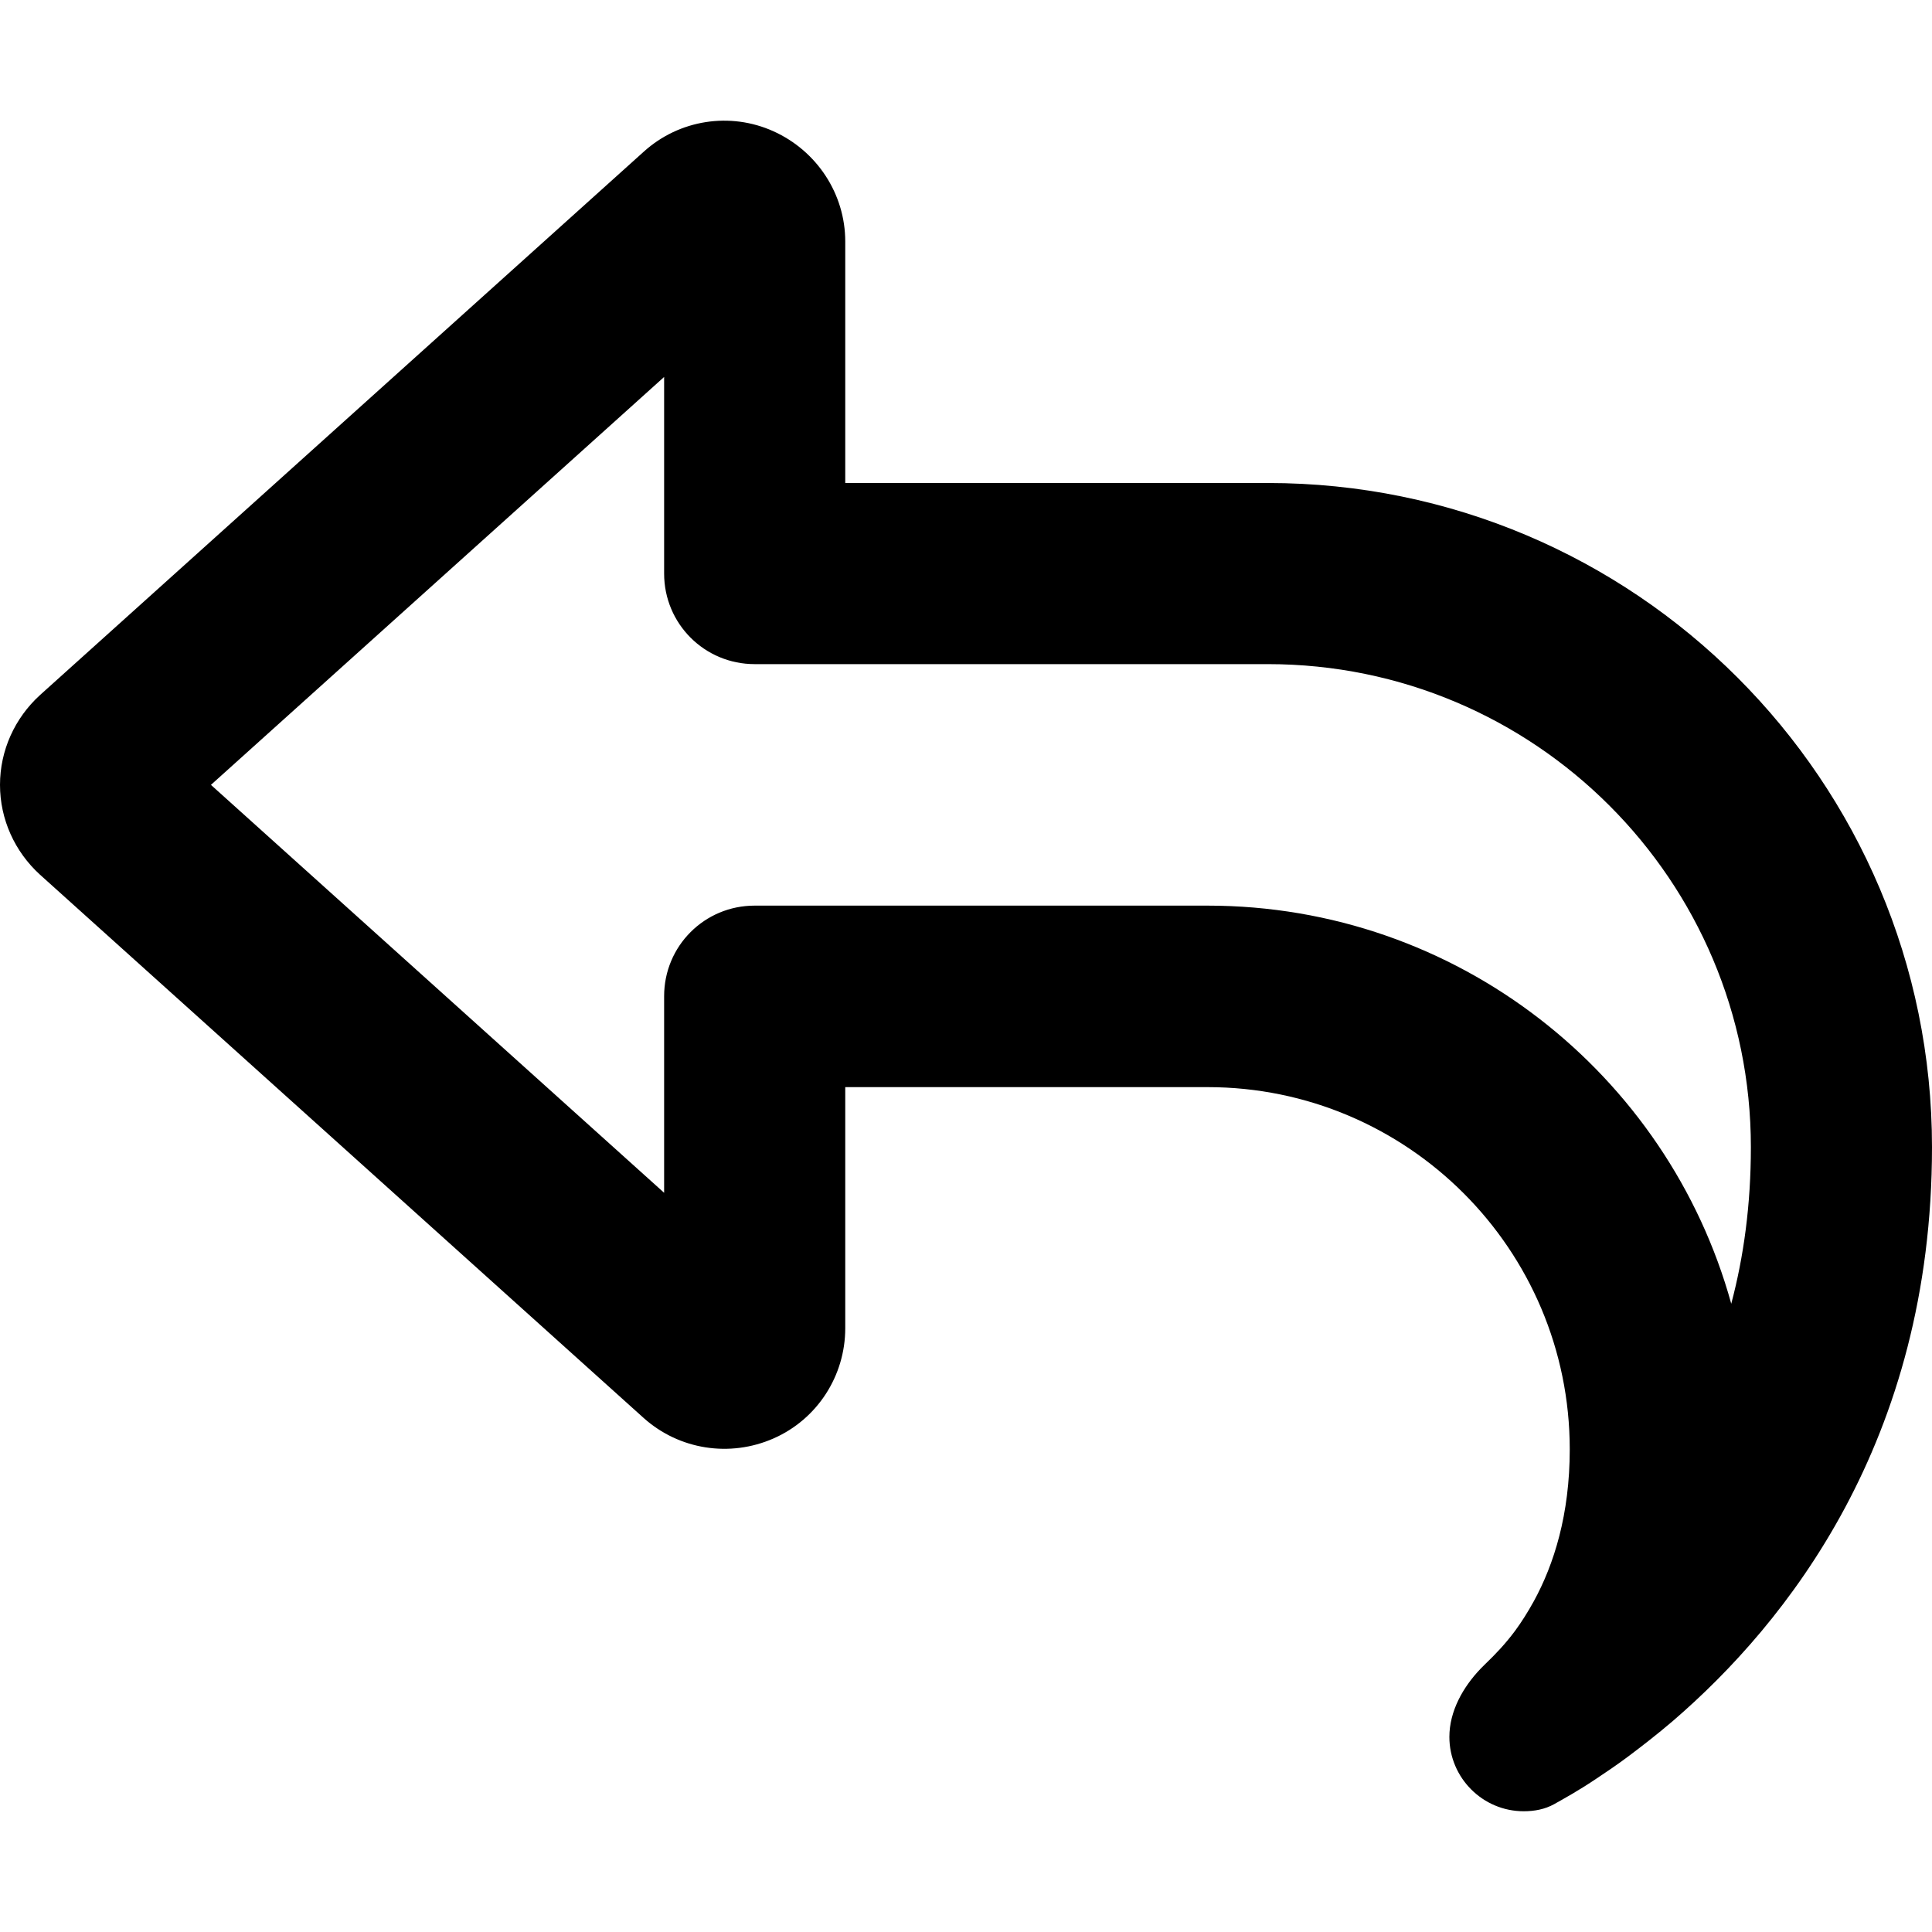
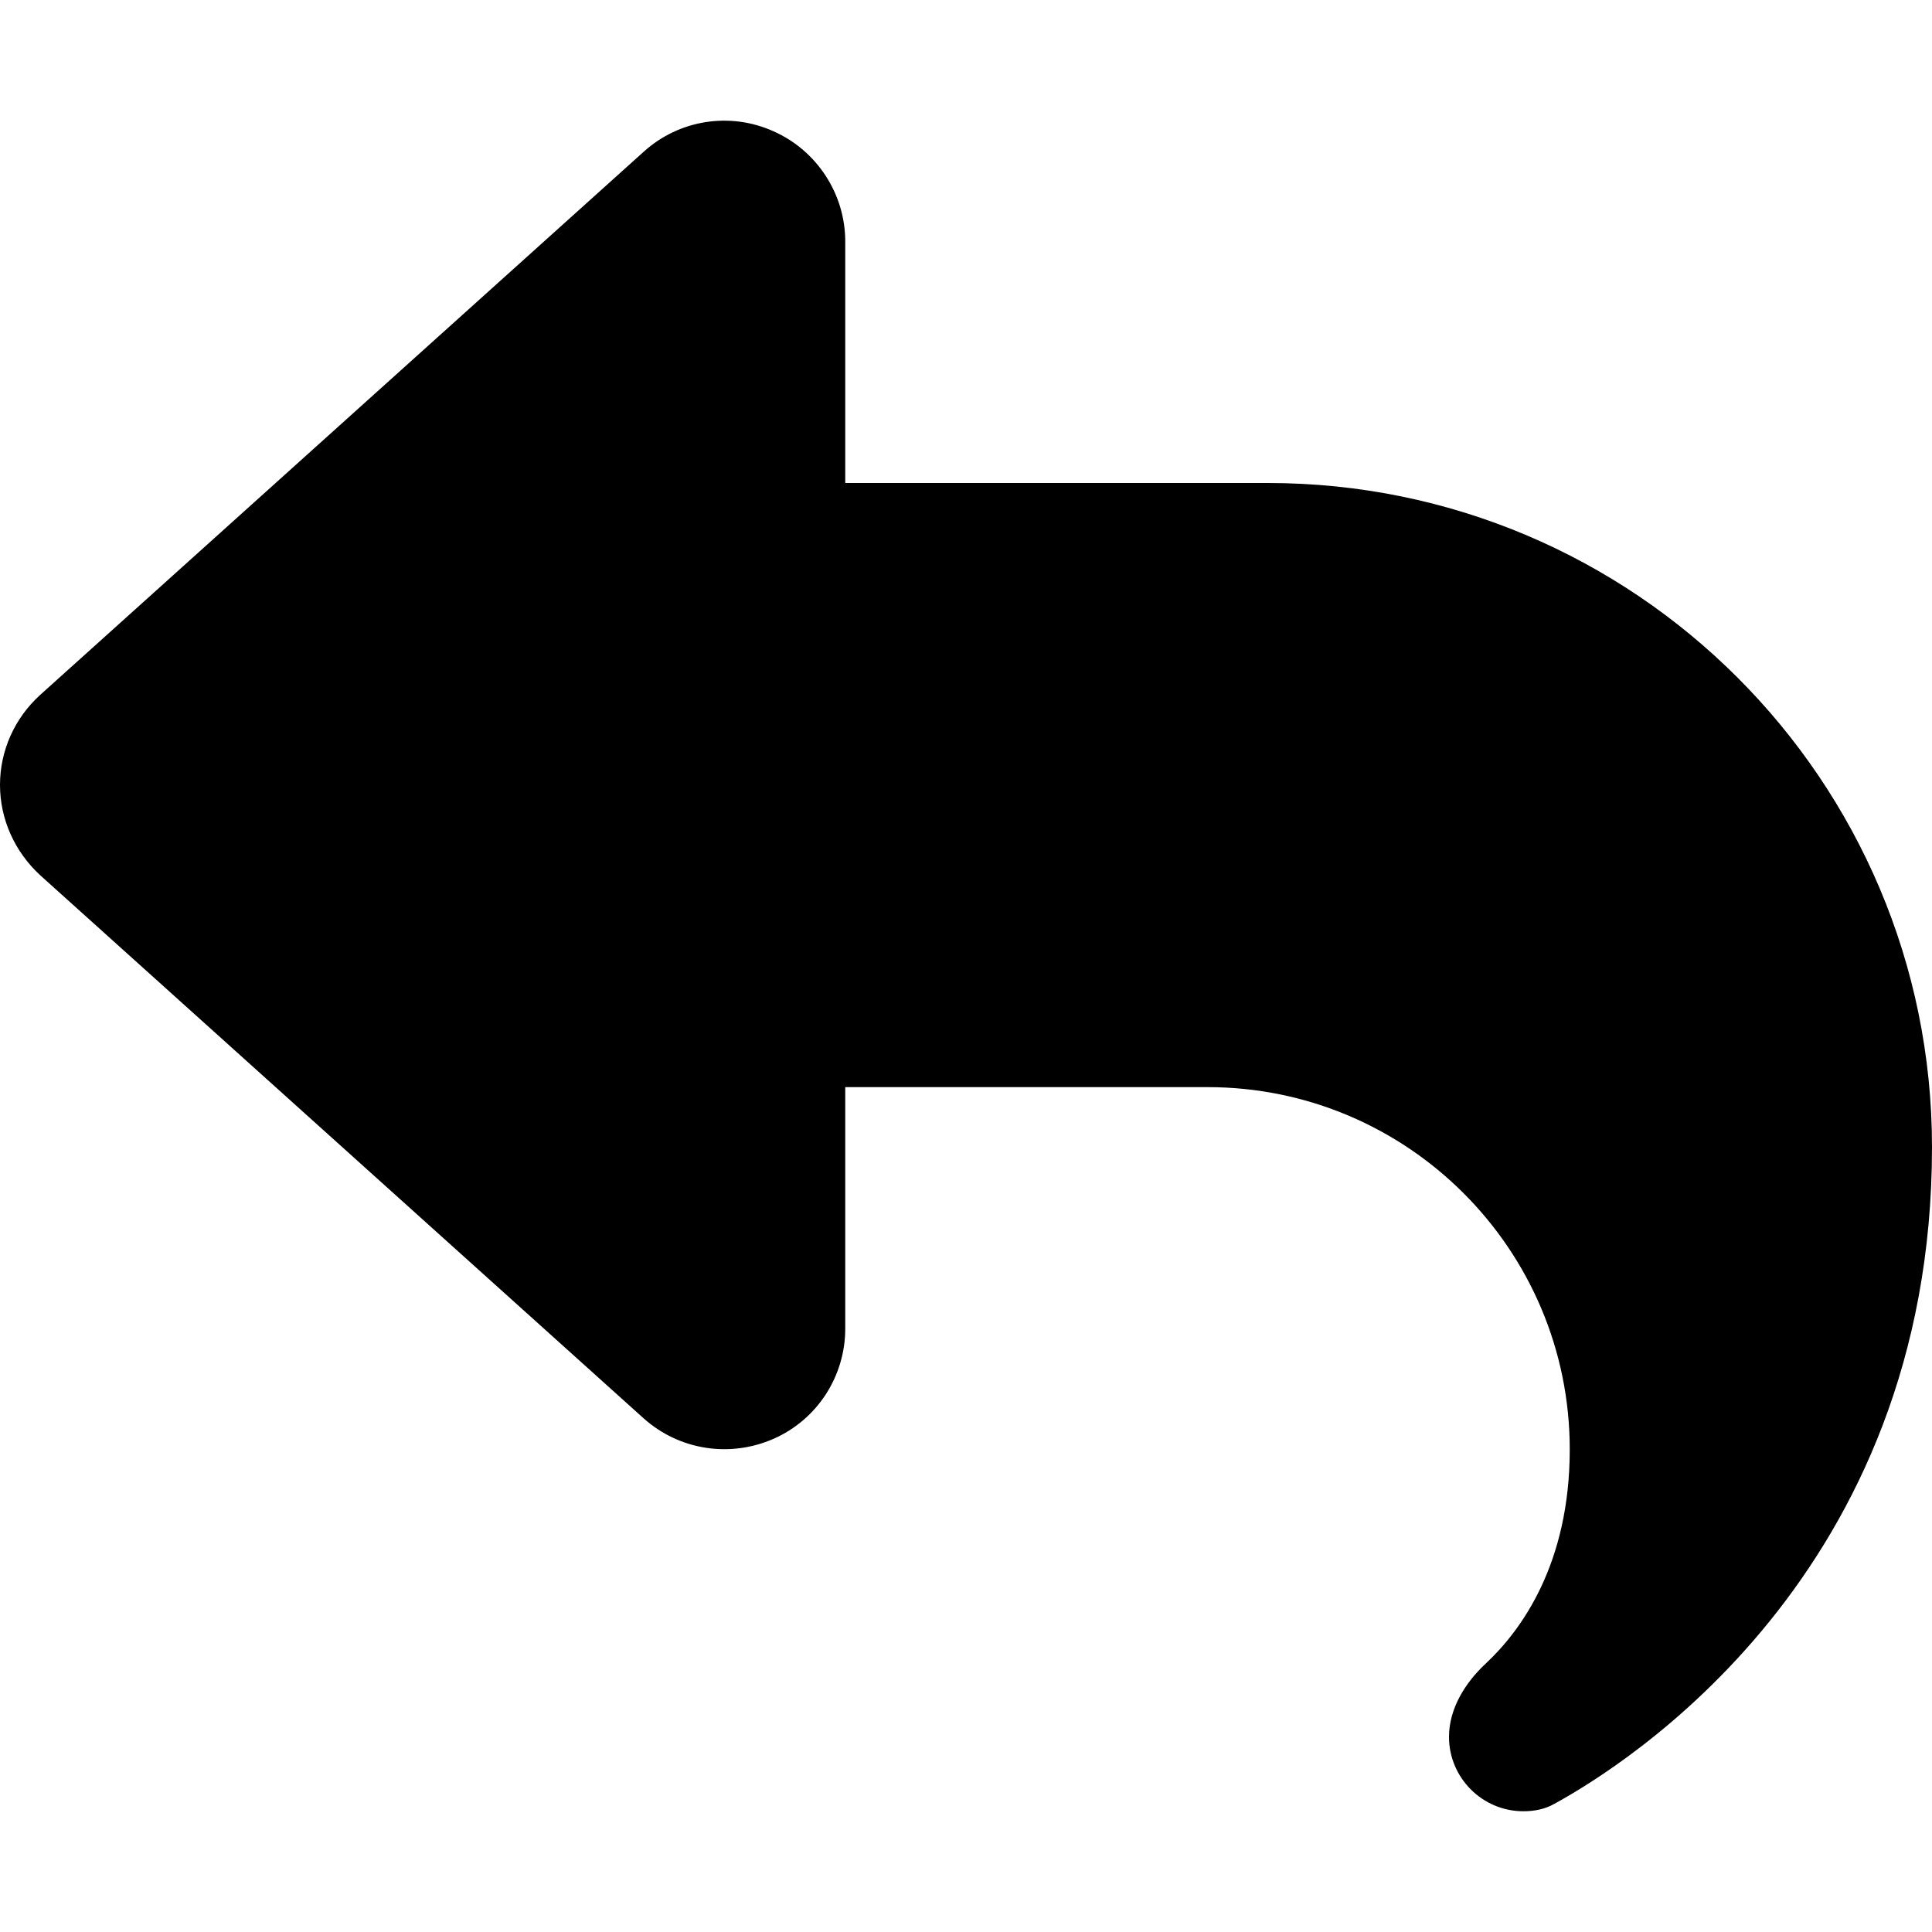
<svg xmlns="http://www.w3.org/2000/svg" viewBox="0 0 512 512">
-   <path d="M224 240h96c66.2 0 122 44.7 138.8 105.5c3.3-12.4 5.2-26.2 5.2-41.5c0-70.7-57.3-128-128-128H224 200c-13.3 0-24-10.7-24-24V128 99.9L55.9 208 176 316.1V288 264c0-13.3 10.7-24 24-24h24zm0 48v48 16c0 12.6-7.4 24.1-19 29.2s-25 3-34.4-5.4l-160-144C3.9 225.7 0 217.1 0 208s3.9-17.7 10.6-23.8l160-144c9.4-8.5 22.9-10.6 34.4-5.4s19 16.6 19 29.2V80v48h48 64c97.2 0 176 78.8 176 176c0 78-38.6 126.2-68.7 152.1c-4.1 3.5-8.1 6.6-11.7 9.3c-3.2 2.4-6.2 4.4-8.9 6.2c-4.5 3-8.3 5.1-10.8 6.5c-2.5 1.4-5.3 1.9-8.1 1.9c-10.9 0-19.7-8.9-19.7-19.7c0-6.8 3.6-13.2 8.3-18.1c.5-.5 .9-.9 1.4-1.4c2.4-2.3 5.1-5.1 7.7-8.6c1.7-2.3 3.4-5 5-7.9c5.3-9.7 9.5-22.9 9.5-40.2c0-53-43-96-96-96H272 224z" />
+   <path d="M205 34.8c11.5 5.1 19 16.6 19 29.2v64H336c97.2 0 176 78.8 176 176c0 113.3-81.5 163.9-100.2 174.1c-2.5 1.4-5.3 1.9-8.1 1.9c-10.9 0-19.7-8.9-19.7-19.7c0-7.5 4.3-14.4 9.8-19.5c9.4-8.8 22.2-26.4 22.2-56.7c0-53-43-96-96-96H224v64c0 12.6-7.4 24.1-19 29.2s-25 3-34.4-5.4l-160-144C3.9 225.7 0 217.1 0 208s3.9-17.7 10.6-23.8l160-144c9.4-8.5 22.9-10.6 34.4-5.4z" />
</svg>
